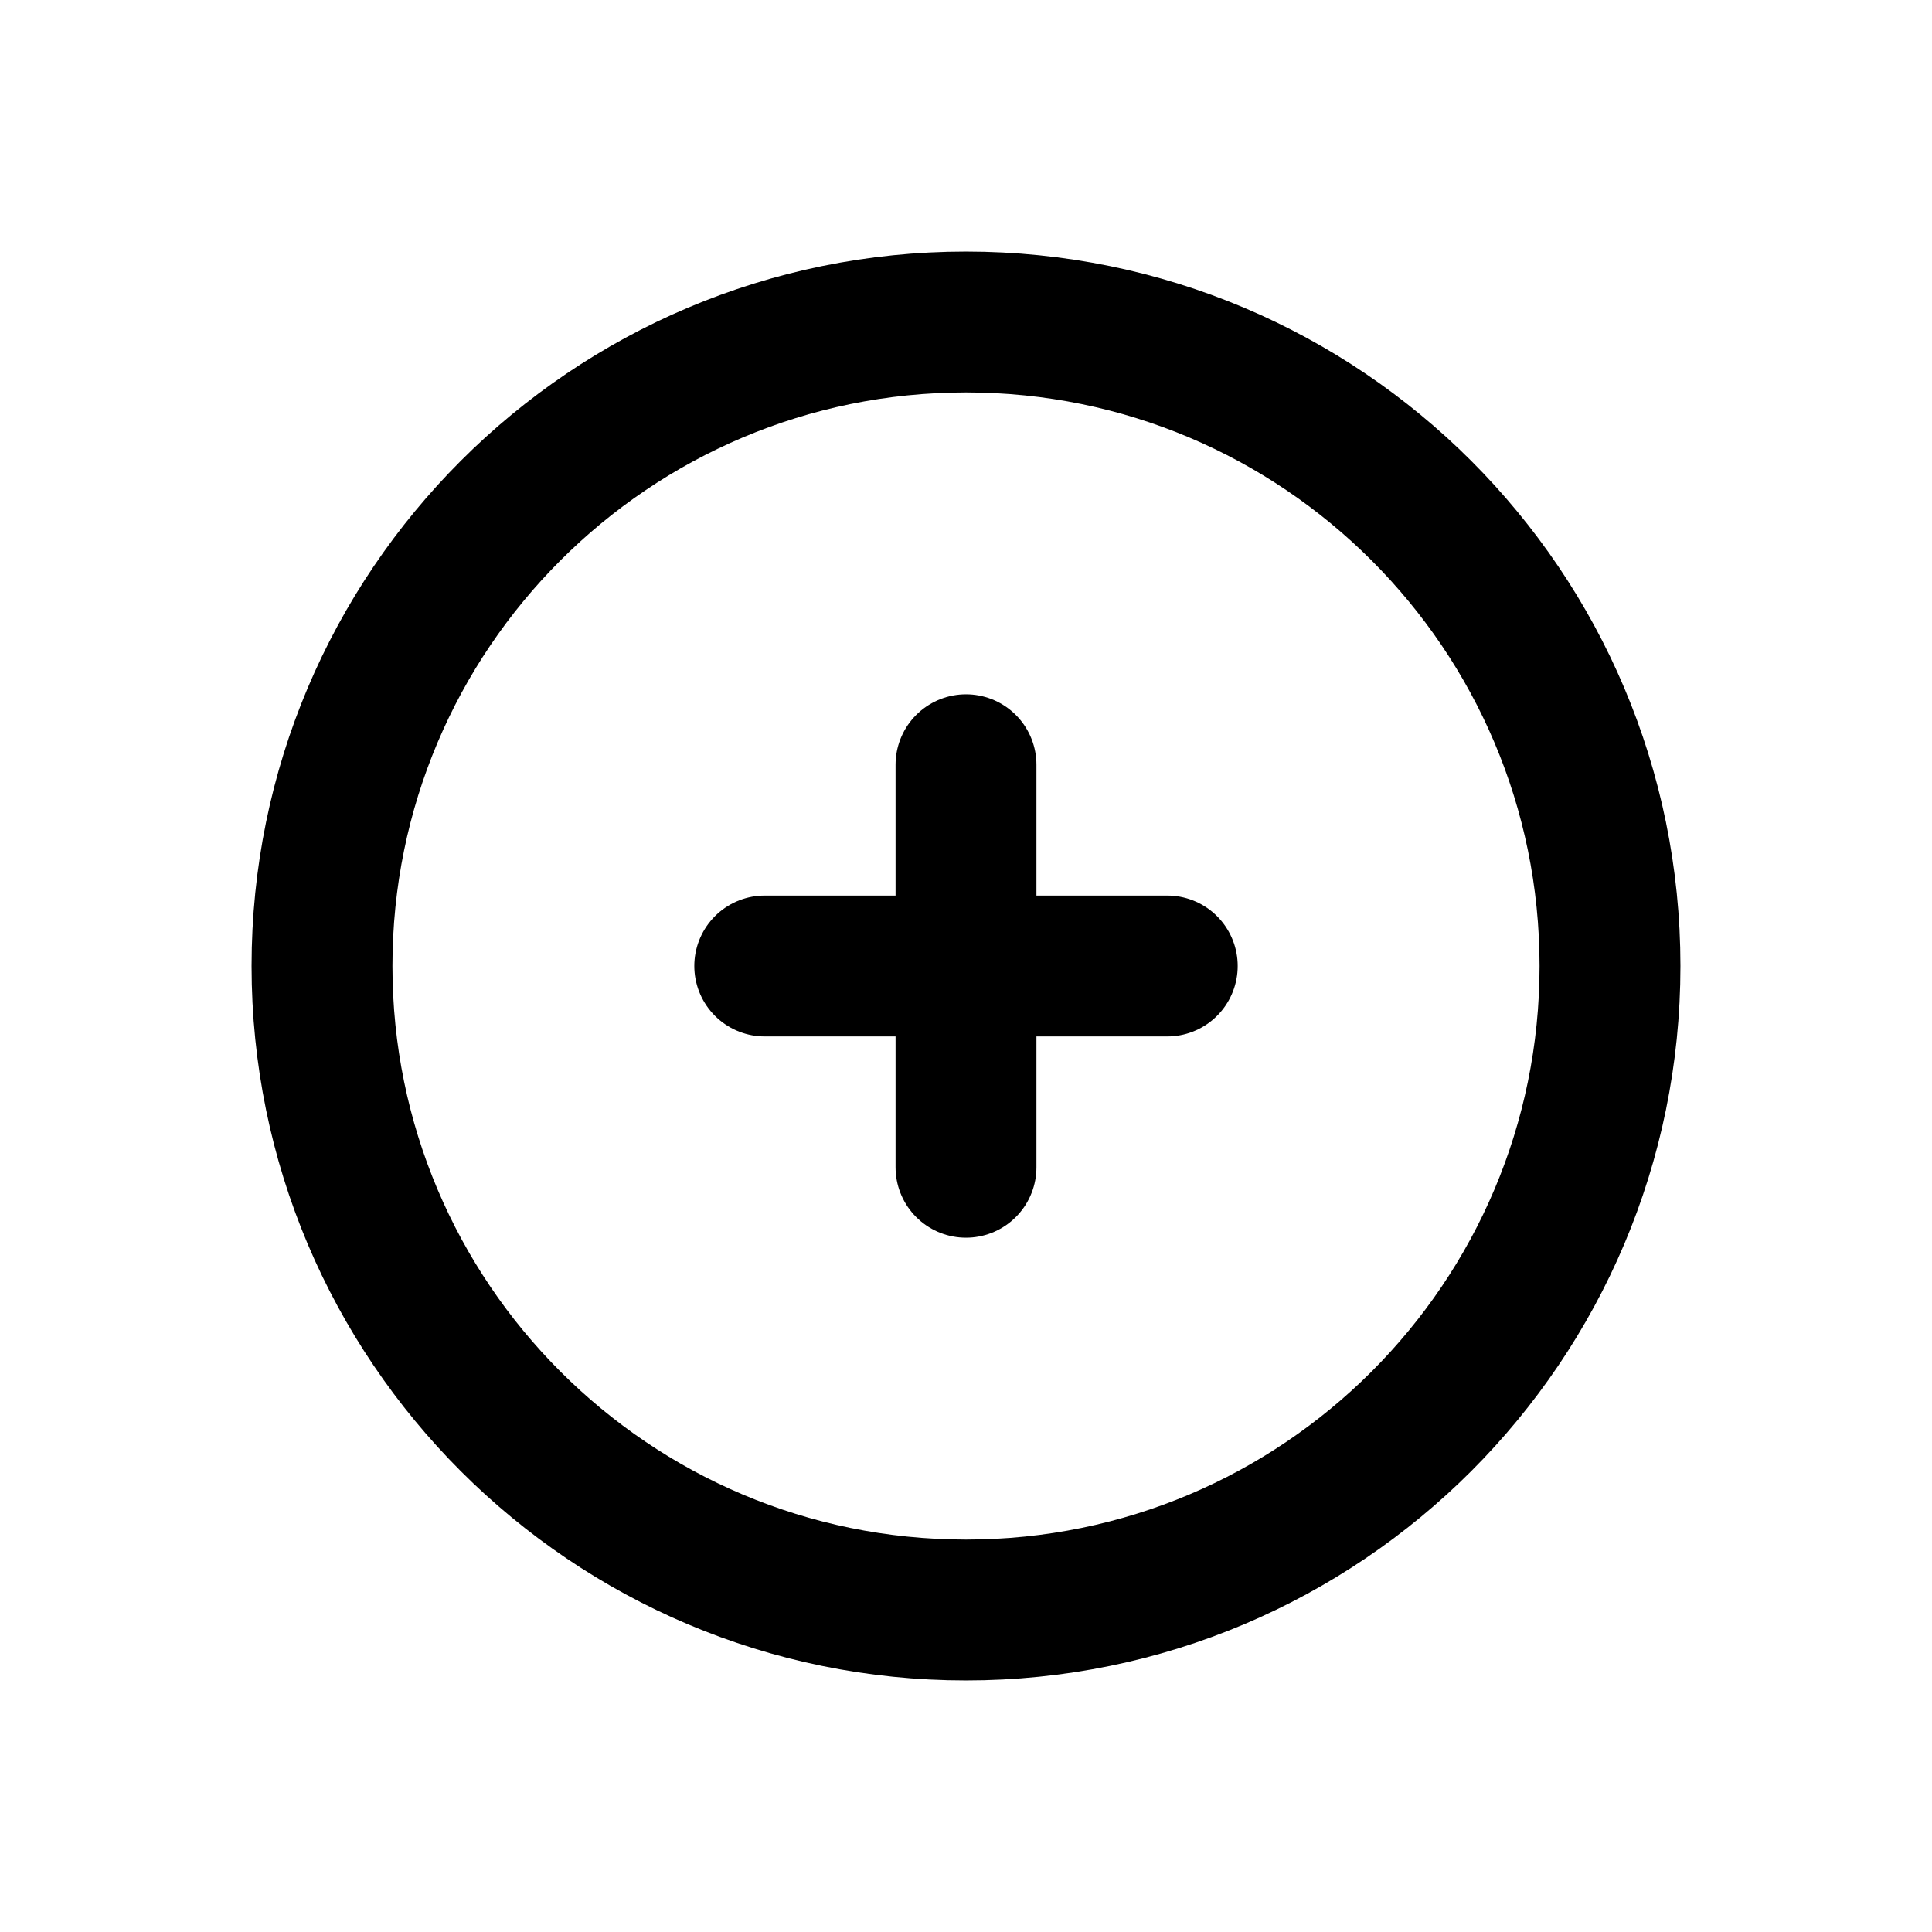
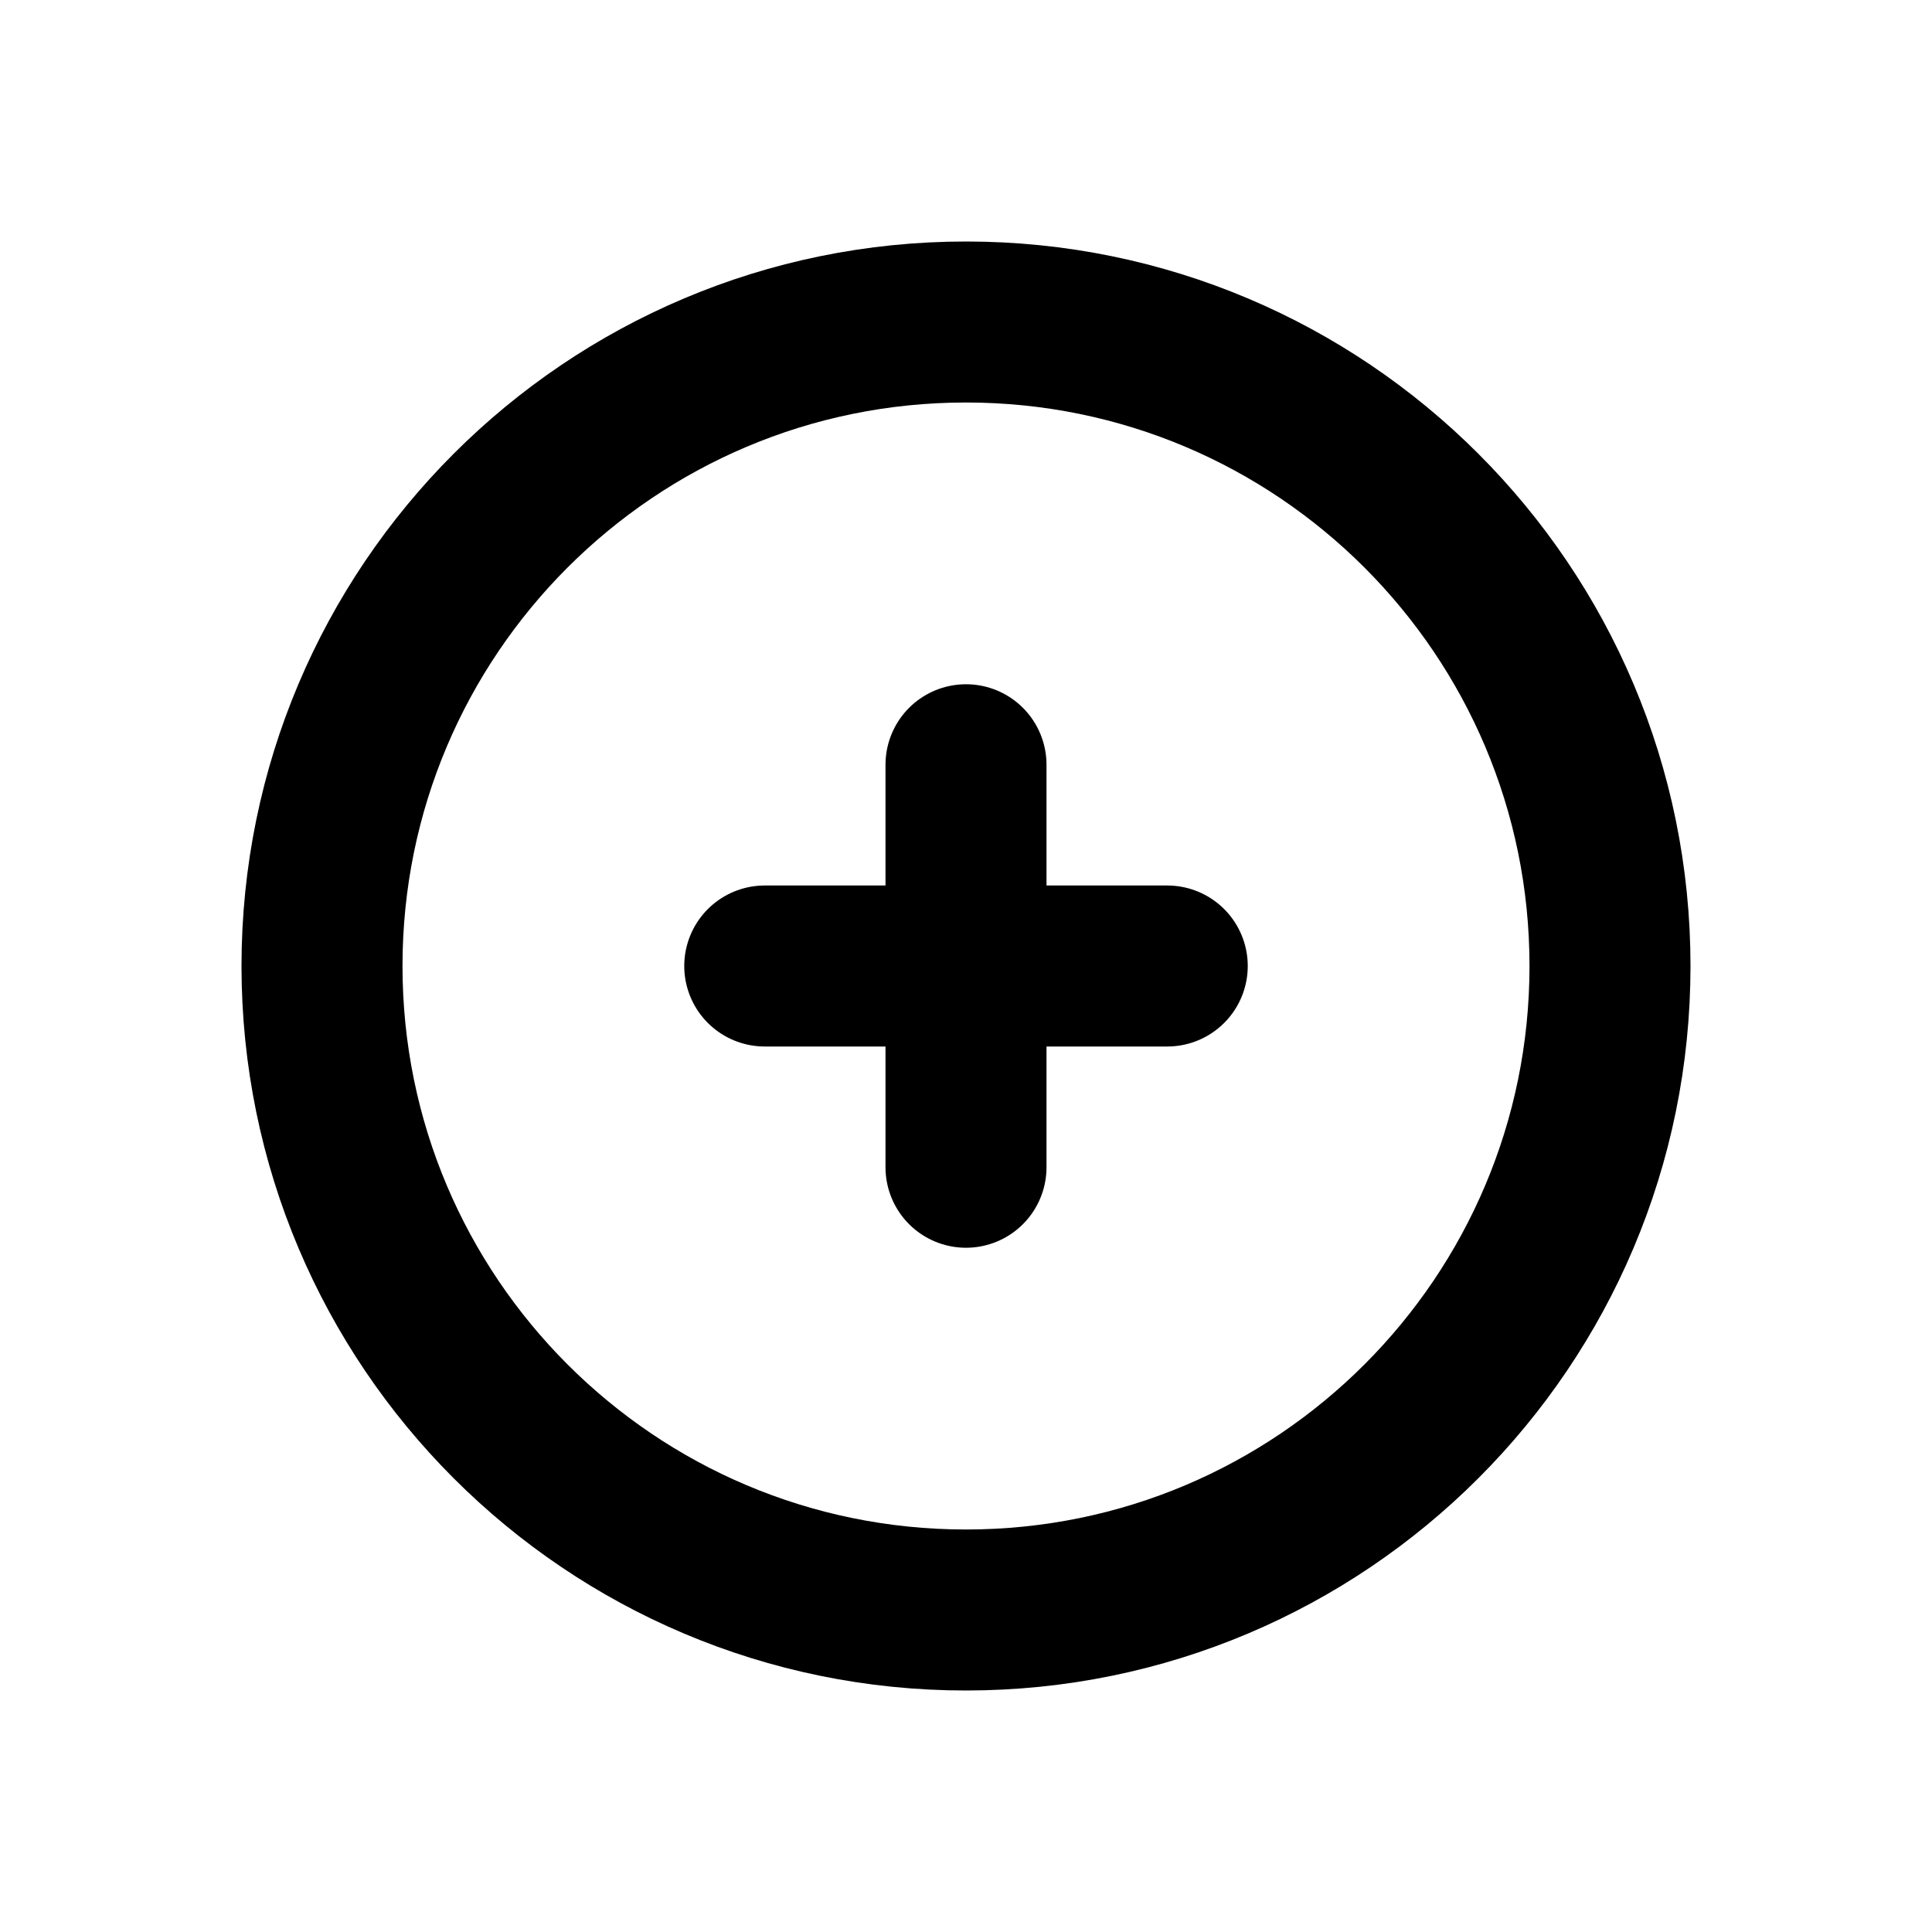
- <svg xmlns="http://www.w3.org/2000/svg" viewBox="0 0 24 24" fill="none" stroke="currentColor" stroke-width="1.75" stroke-linecap="round" stroke-linejoin="round">
+ <svg xmlns="http://www.w3.org/2000/svg" viewBox="0 0 24 24" fill="none" stroke="currentColor" stroke-width="2" stroke-linecap="round" stroke-linejoin="round">
  <path d="M12 4a8 8 0 1 0 0 16 8 8 0 0 0 0-16z" />
  <path d="M12 9.5v5M9.5 12h5" />
</svg>
